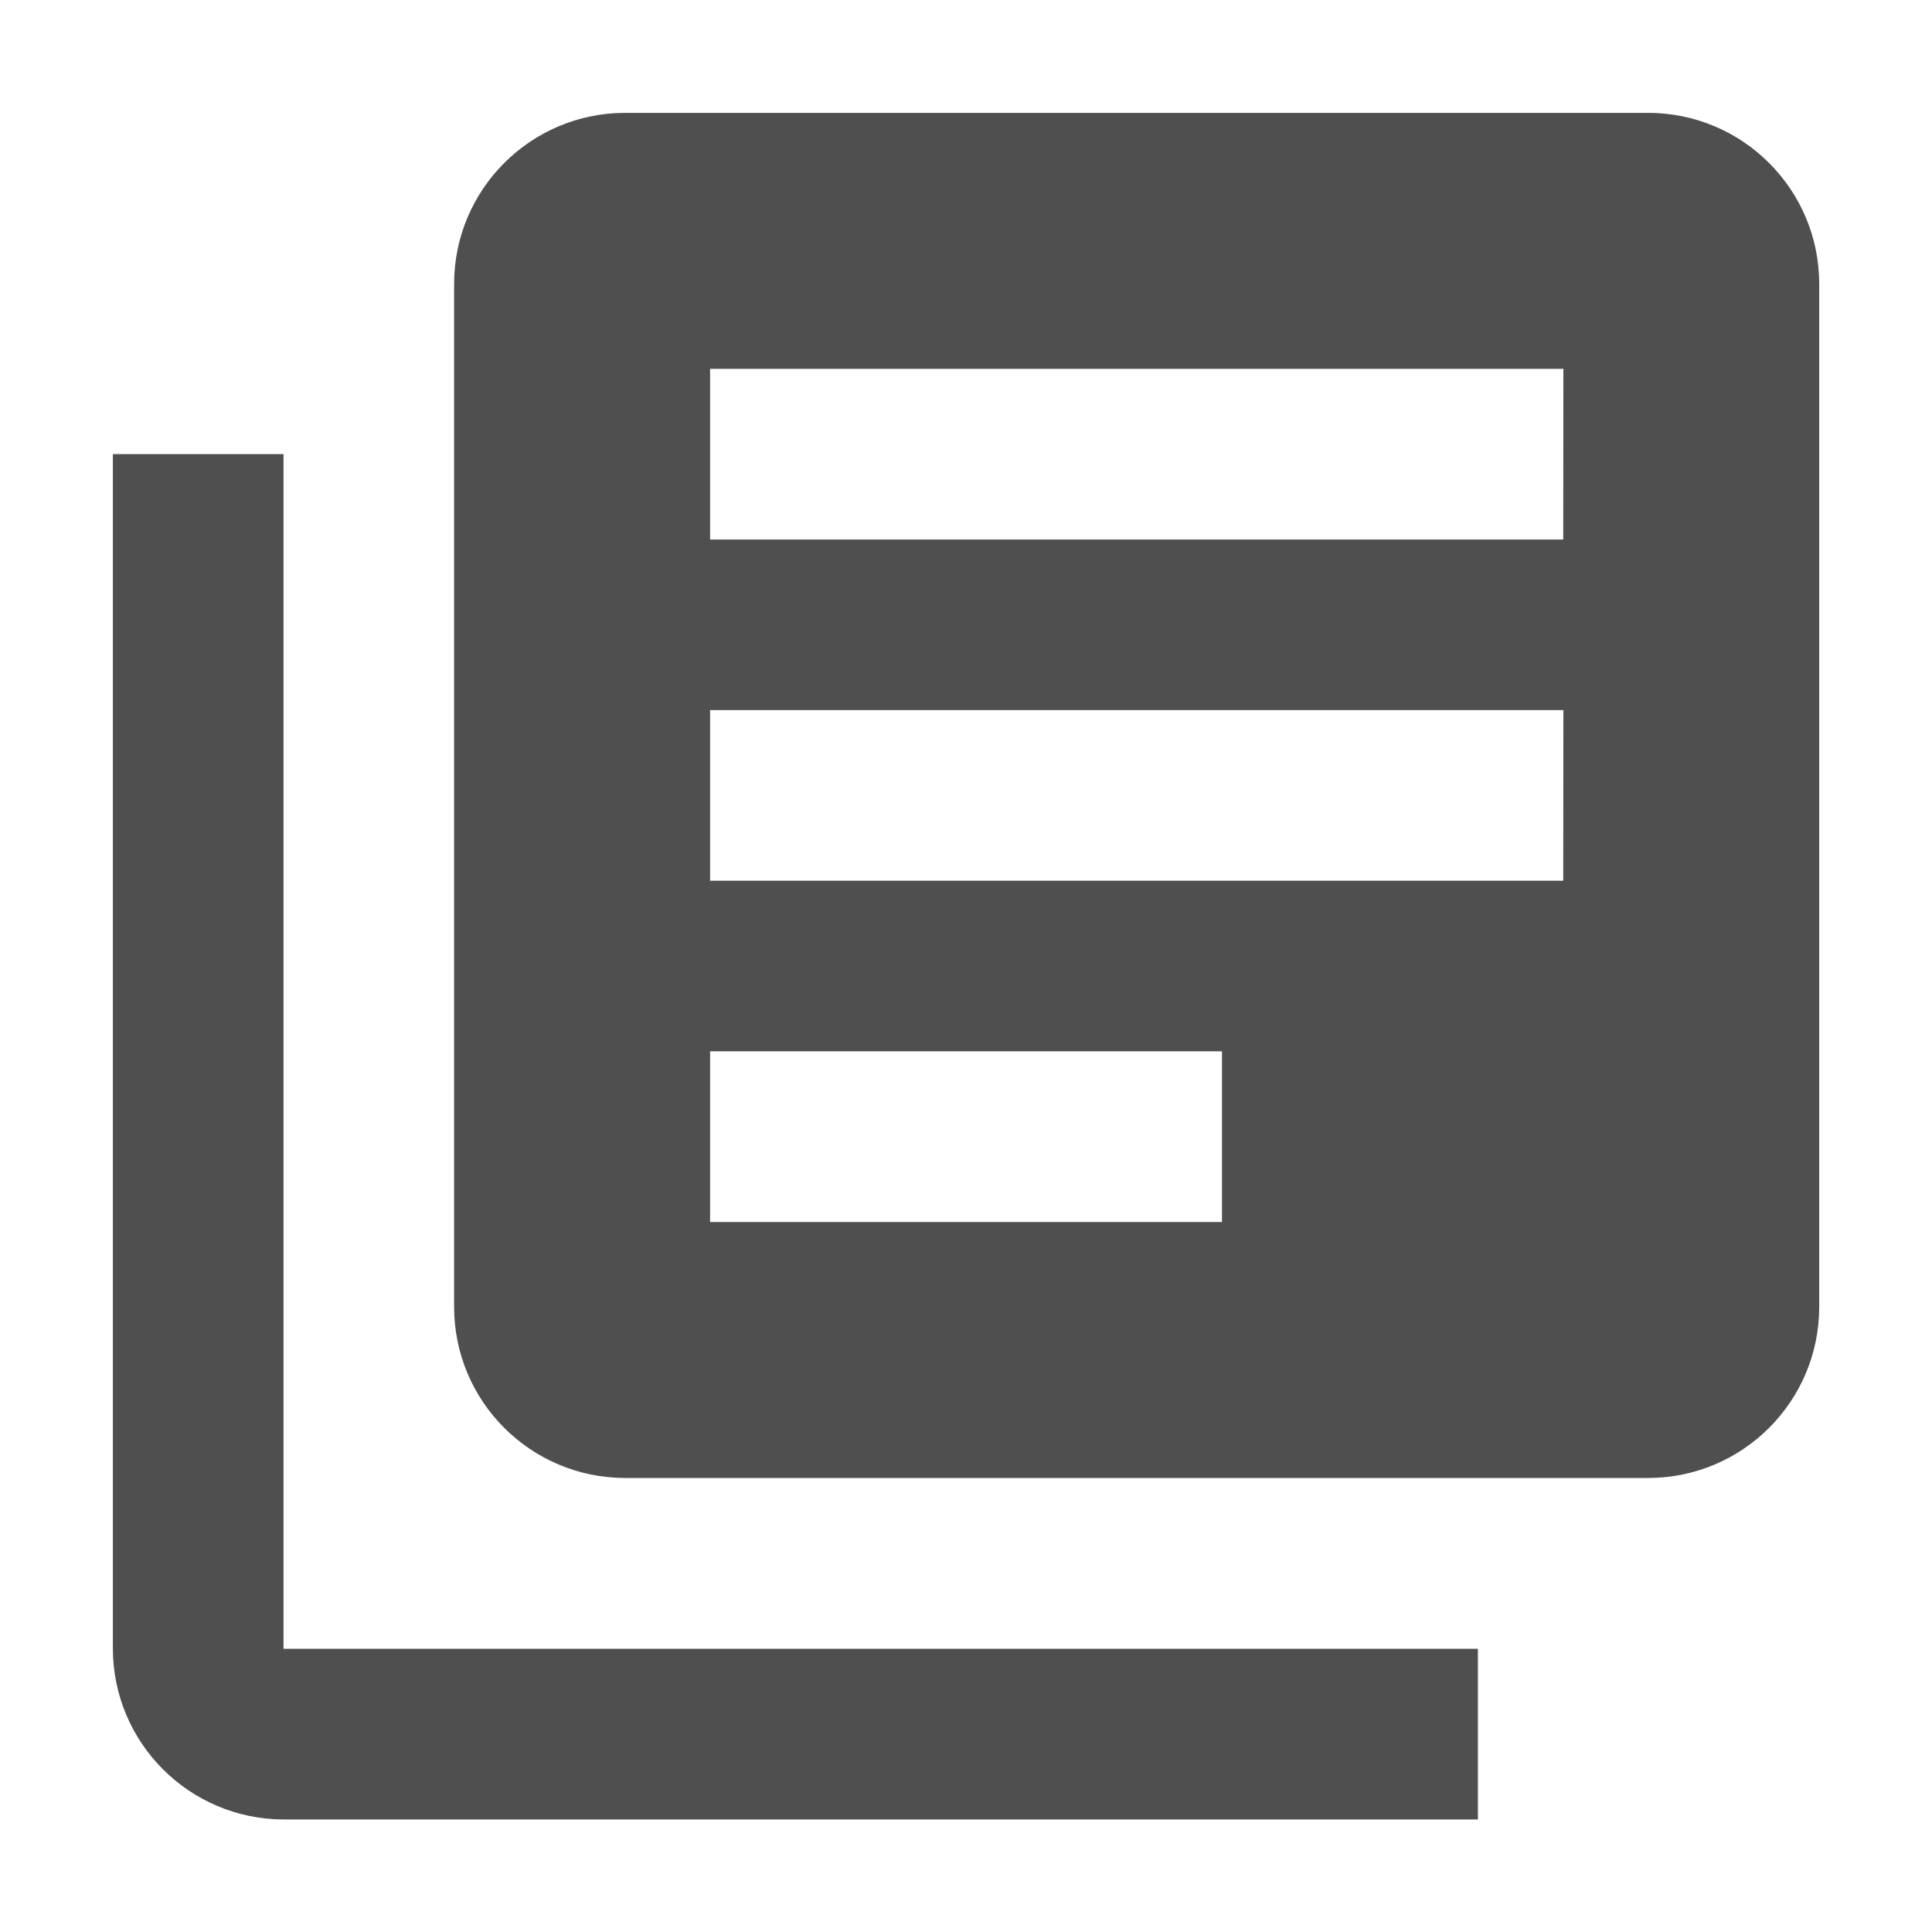
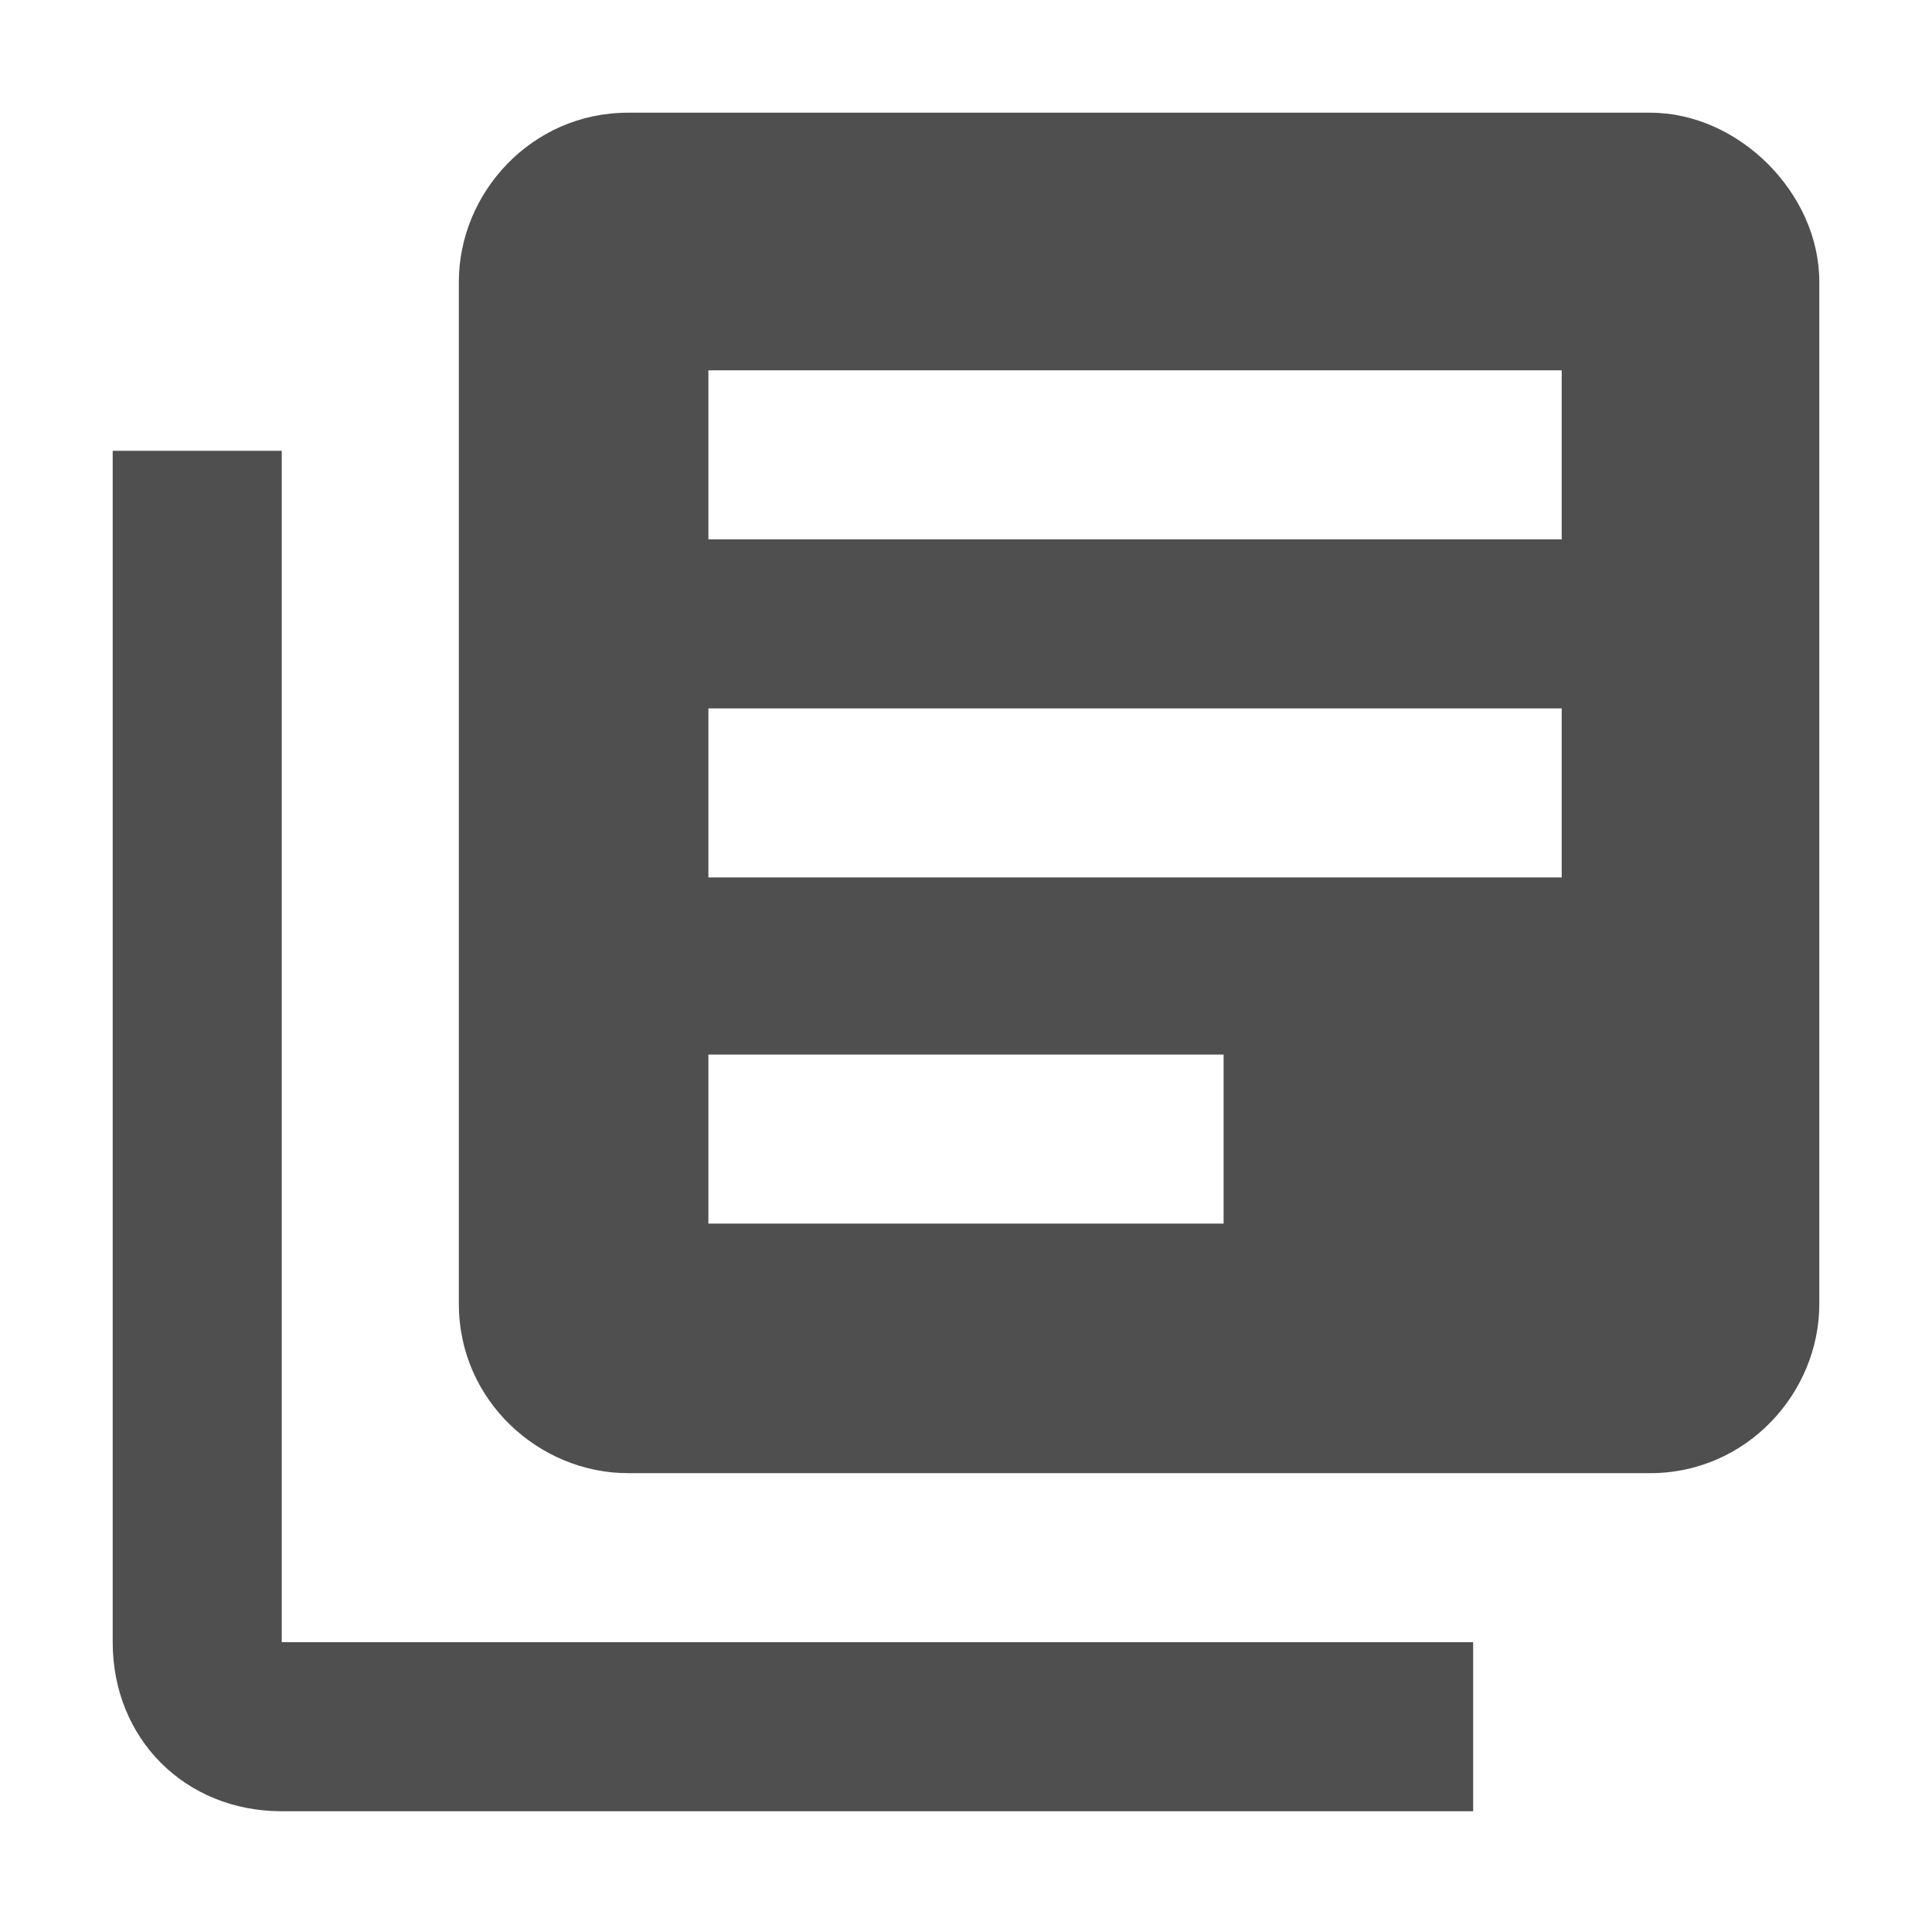
- <svg xmlns="http://www.w3.org/2000/svg" viewBox="0 0 24 24">
-   <defs>
-     <style>
-             .cls-1{opacity:.999}.cls-2{fill:none}.cls-3{fill:#4f4f4f}
-         </style>
-   </defs>
-   <g id="baseline-library_books-24px" class="cls-1">
-     <path id="Path_31" d="M0 0h24v24H0z" class="cls-2" data-name="Path 31" />
-     <path id="Path_32" d="M4.12 6.239H2v14.838A2.126 2.126 0 0 0 4.12 23.2h14.837v-2.12H4.12zM21.077 2H8.359a2.126 2.126 0 0 0-2.12 2.12v12.718a2.126 2.126 0 0 0 2.12 2.12h12.718a2.126 2.126 0 0 0 2.12-2.12V4.12A2.126 2.126 0 0 0 21.077 2zm-1.06 9.539H9.419v-2.12h10.6zm-4.239 4.239H9.419v-2.12h6.359zM20.017 7.3H9.419V5.18h10.6z" class="cls-3" data-name="Path 32" transform="translate(-.598 -.598)" />
-   </g>
+ <svg xmlns="http://www.w3.org/2000/svg" version="1.1" id="Layer_1" x="0px" y="0px" viewBox="0 0 24 24" style="enable-background:new 0 0 24 24;" xml:space="preserve">
+   <style type="text/css">
+ 	.st0{fill:#4F4F4F;}
+ </style>
+   <path id="Path_32" class="st0" d="M3.5,5.6H1.4v14.8c0,1.2,0.9,2.1,2.1,2.1h14.8v-2.1H3.5V5.6z M20.5,1.4H7.8c-1.2,0-2.1,1-2.1,2.1  v12.7c0,1.2,1,2.1,2.1,2.1h12.7c1.2,0,2.1-1,2.1-2.1V3.5C22.6,2.4,21.6,1.4,20.5,1.4z M19.4,10.9H8.8V8.8h10.6L19.4,10.9z   M15.2,15.2H8.8v-2.1h6.4V15.2z M19.4,6.7H8.8V4.6h10.6L19.4,6.7z" />
</svg>
